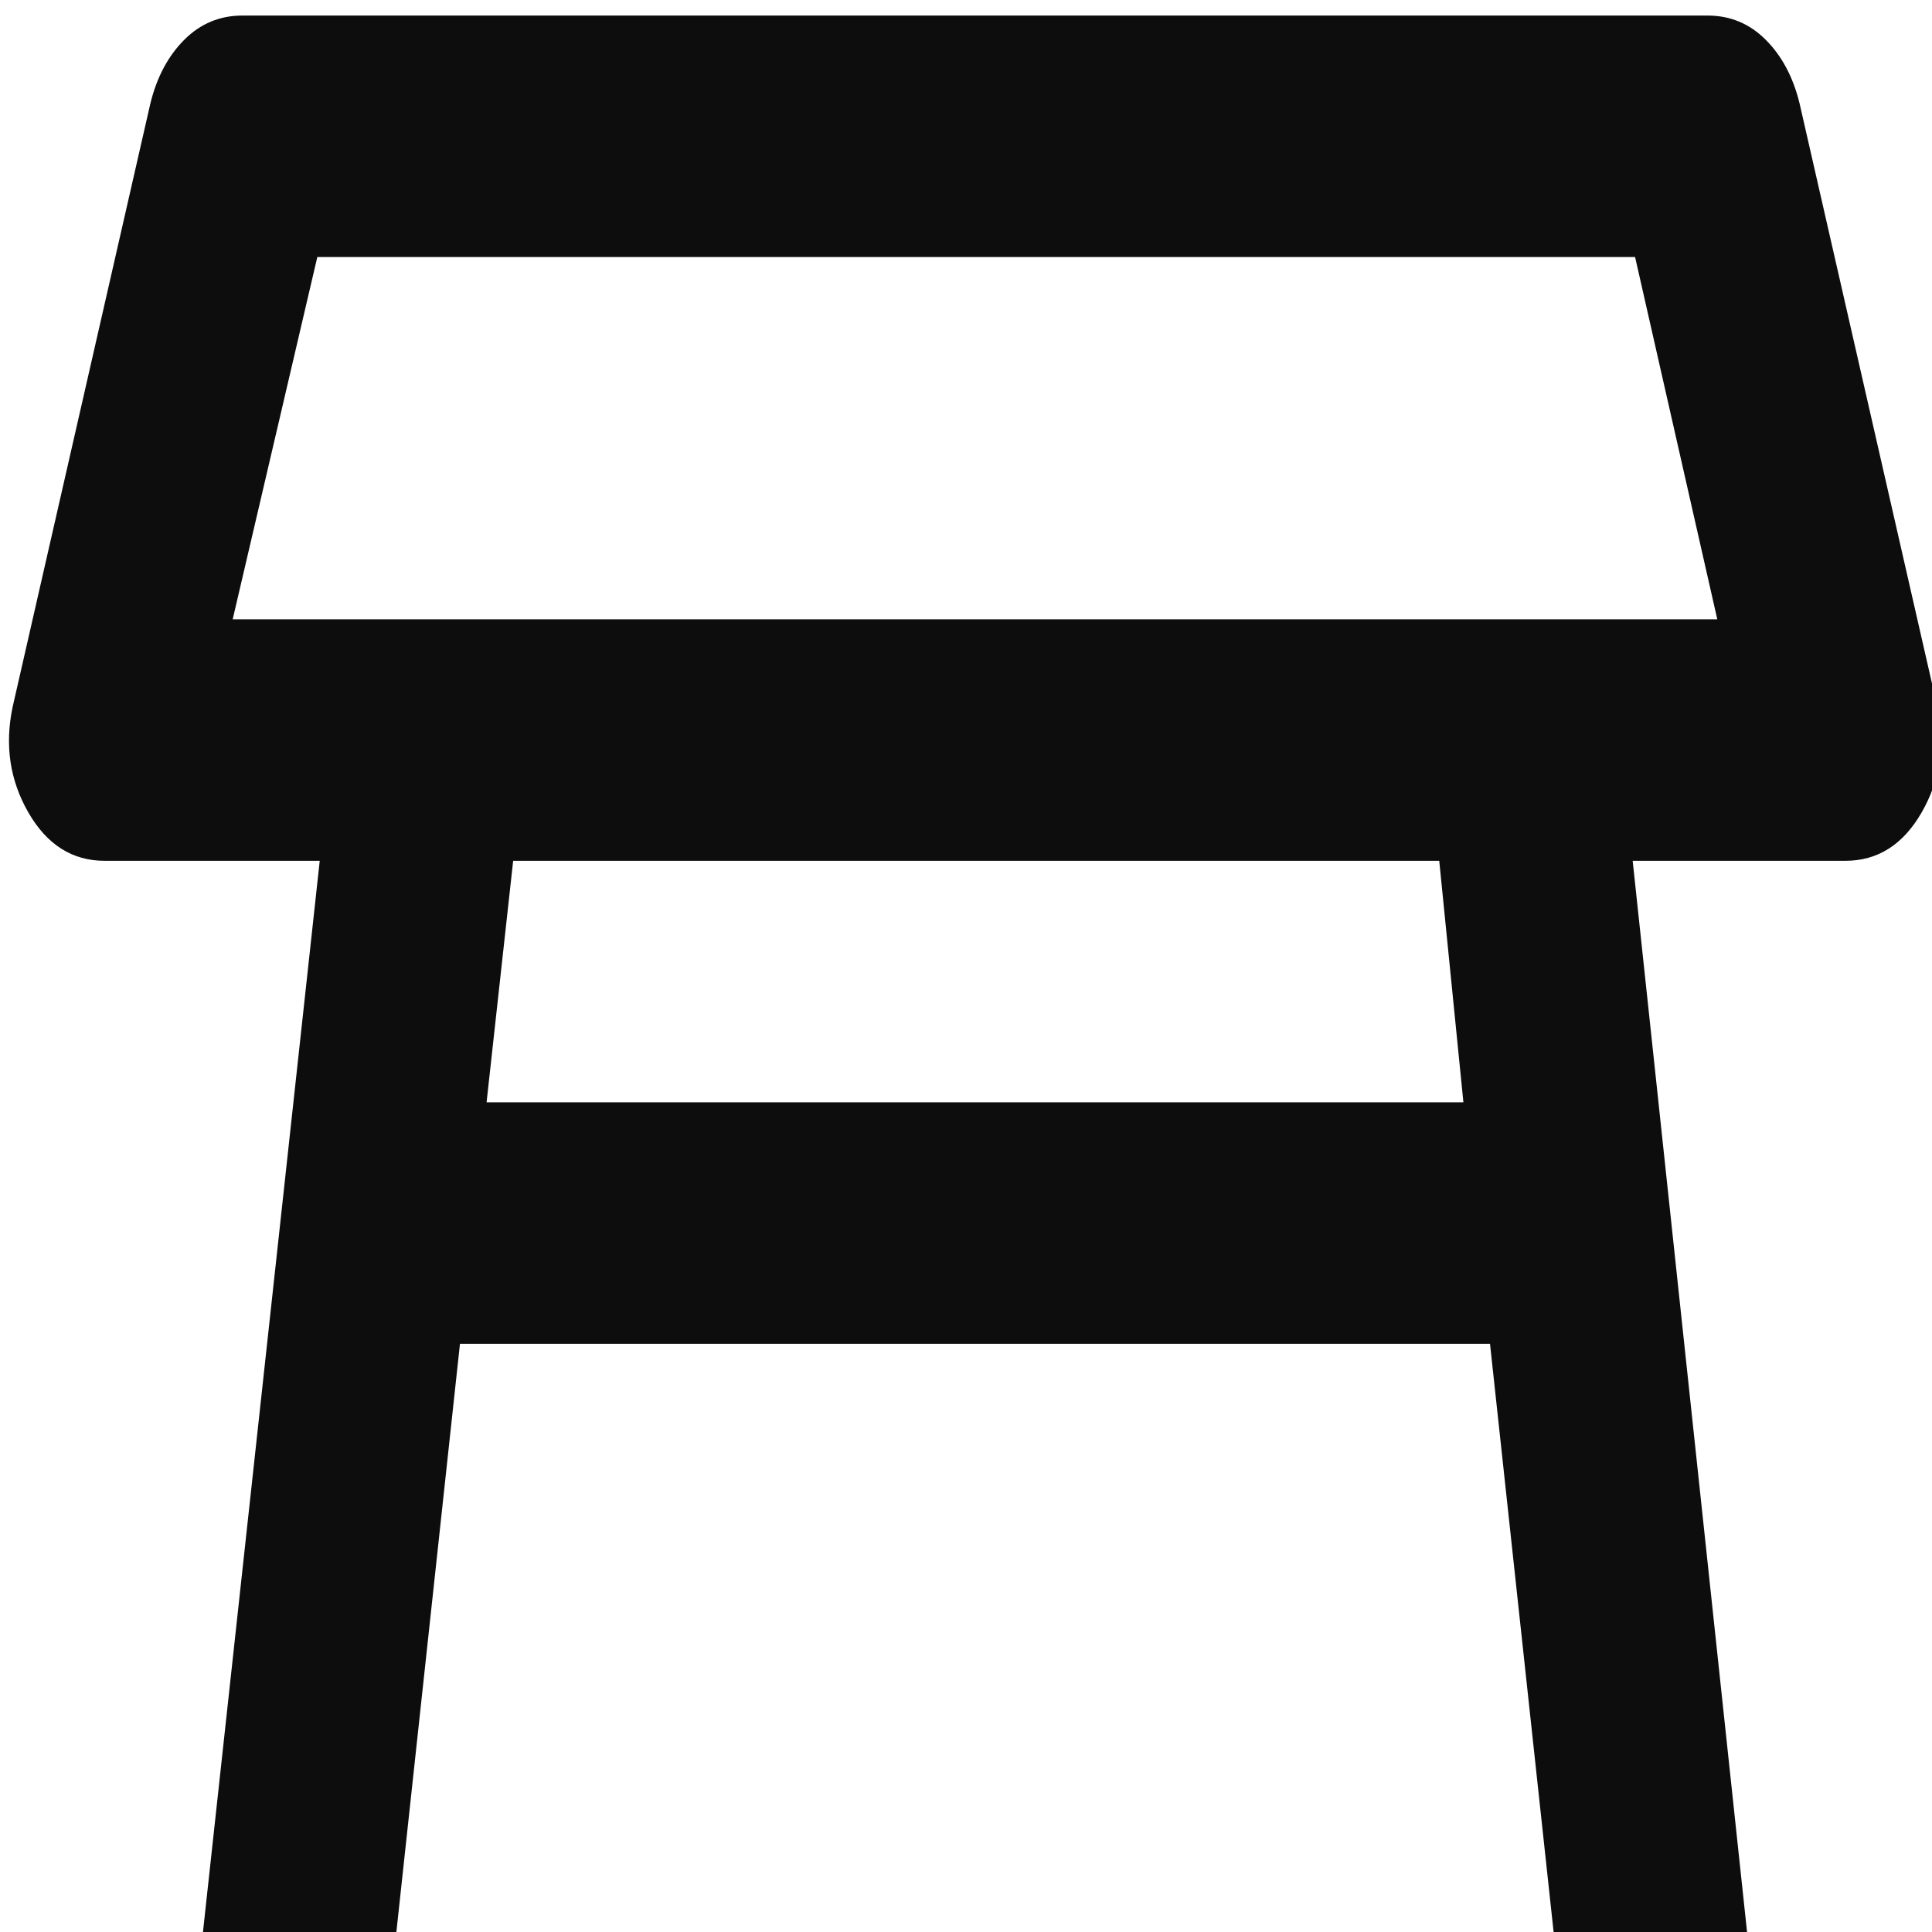
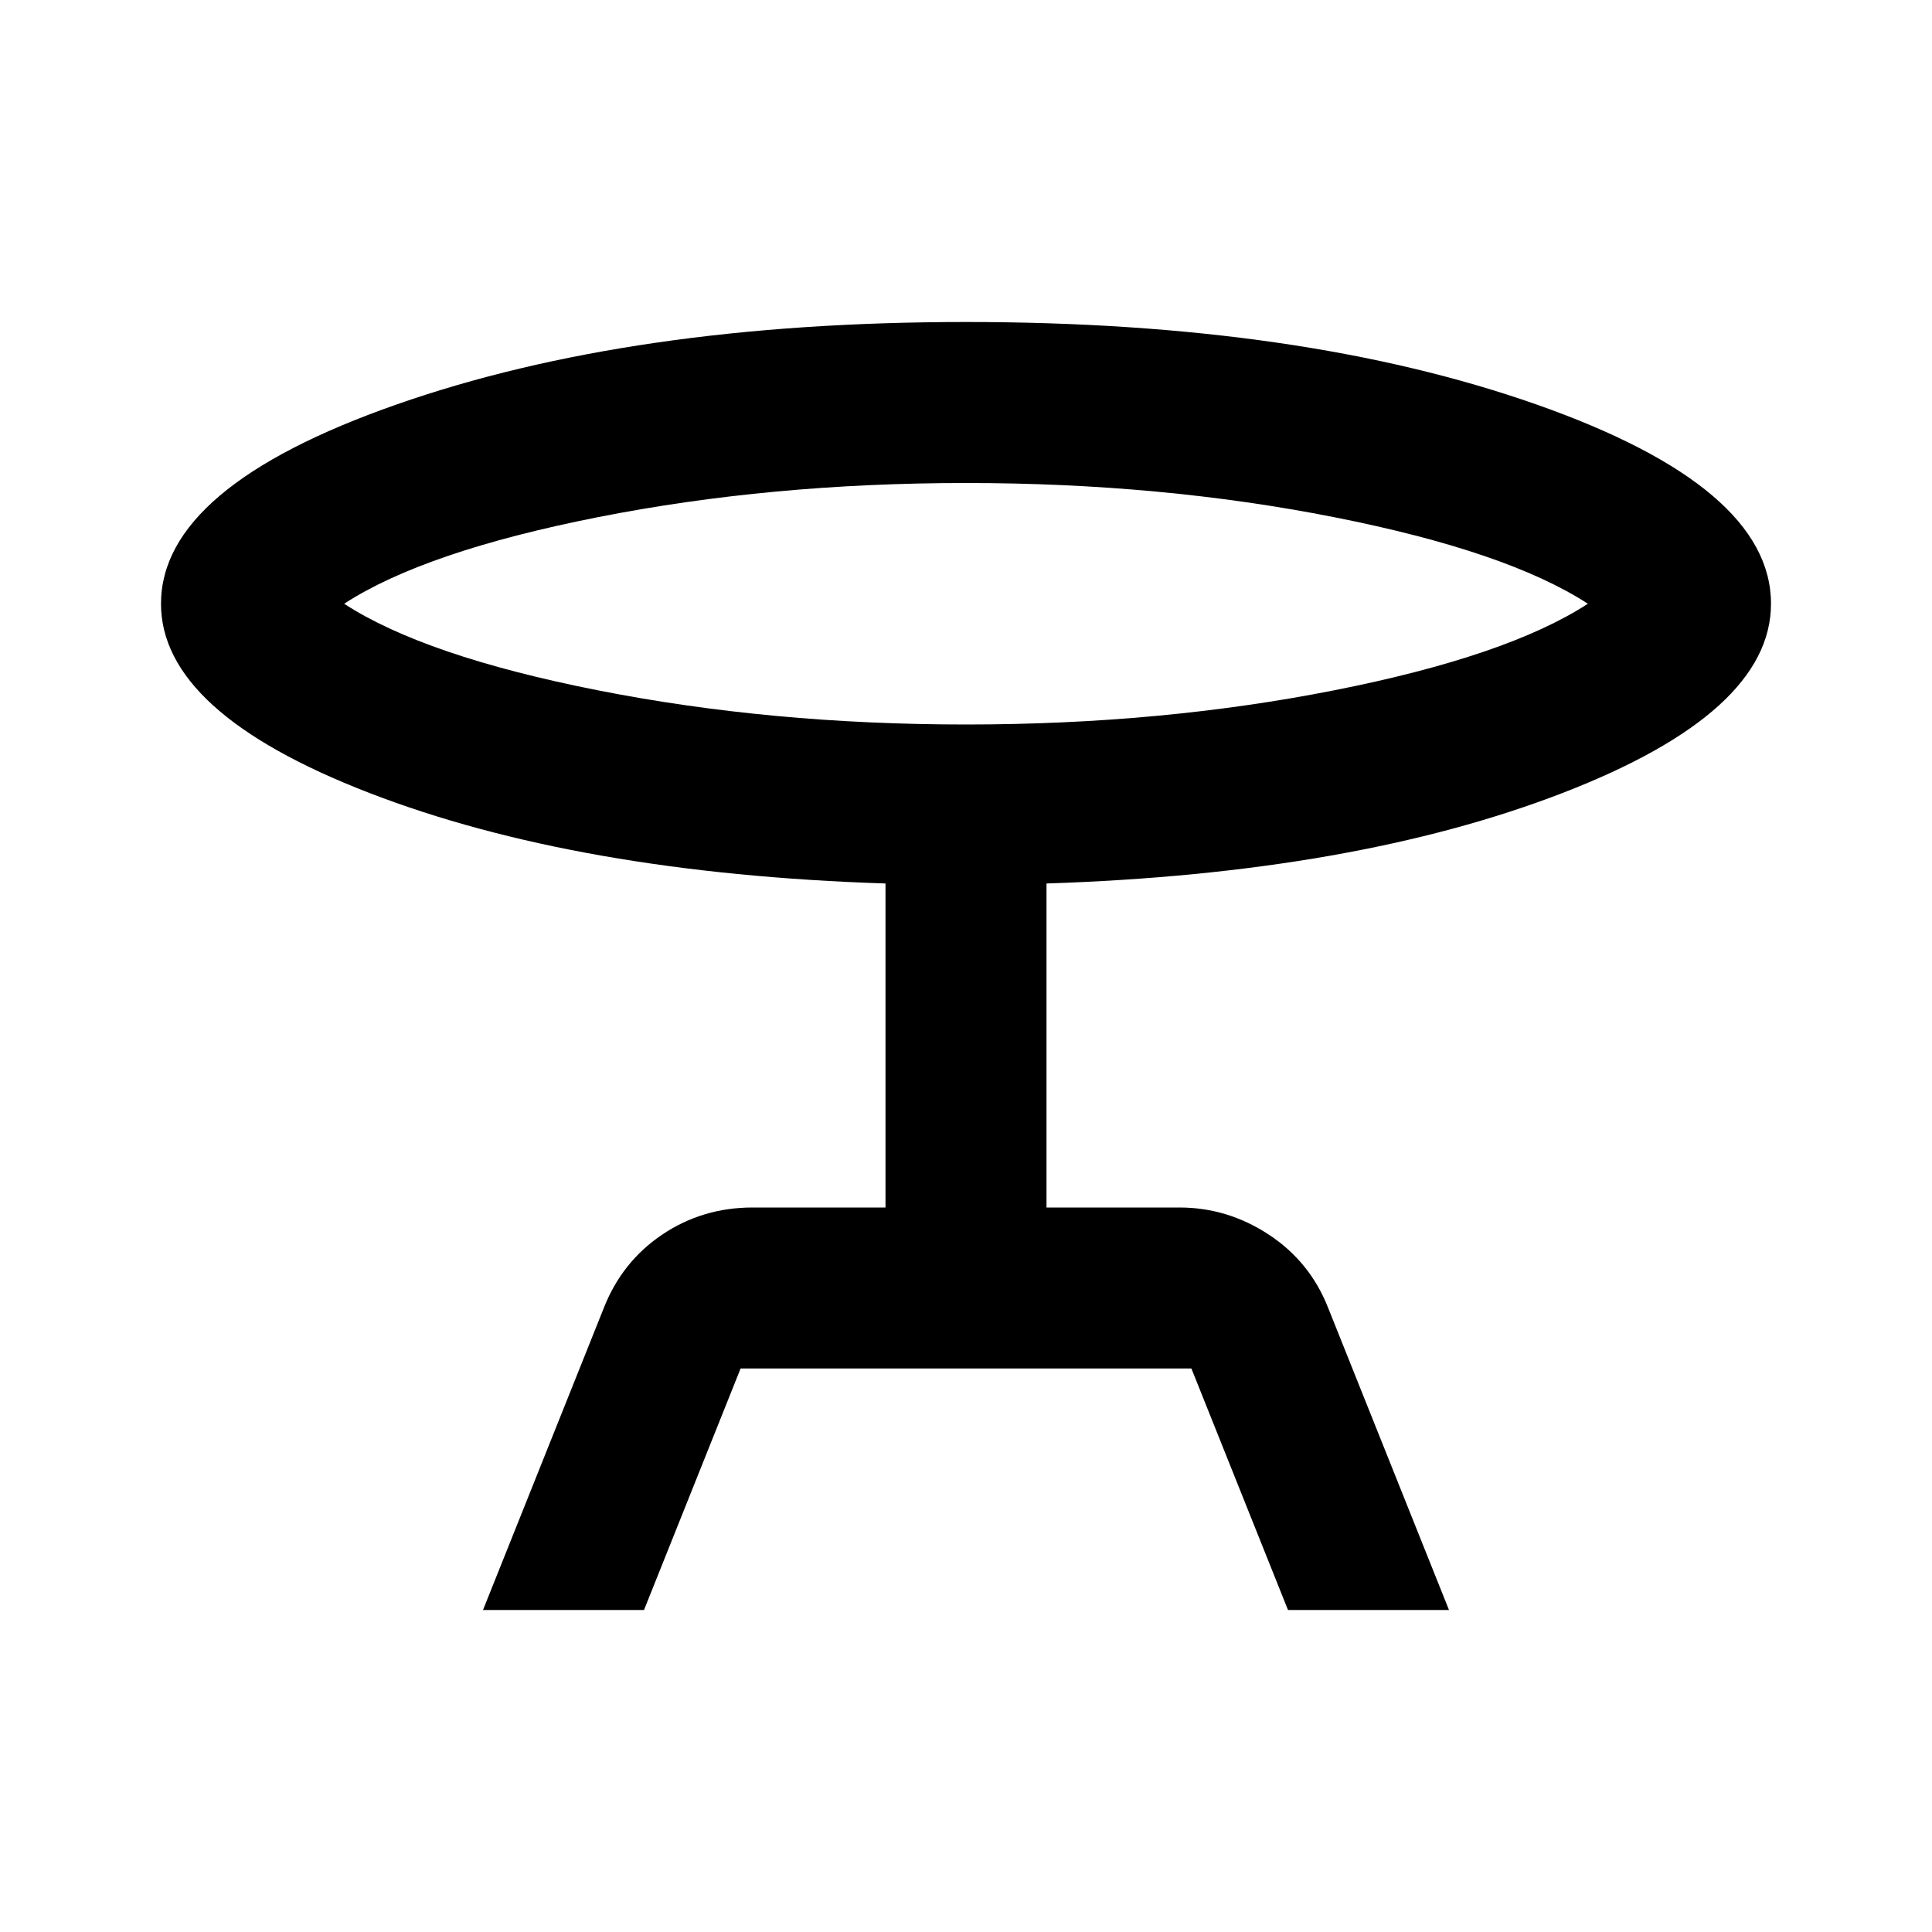
- <svg xmlns="http://www.w3.org/2000/svg" width="75" height="75" viewBox="0 0 75 75" fill="none">
-   <path d="M9.033 24.041H66.665L63.474 9.979H12.318L9.033 24.041ZM55.871 33.416H19.921L18.889 42.791H56.809L55.871 33.416ZM7.813 75.604L12.412 33.416H4.058C2.807 33.416 1.821 32.791 1.101 31.541C0.382 30.291 0.178 28.924 0.491 27.44L5.841 4.002C6.092 2.987 6.53 2.167 7.156 1.542C7.781 0.917 8.532 0.604 9.408 0.604H66.29C67.166 0.604 67.917 0.917 68.543 1.542C69.168 2.167 69.606 2.987 69.856 4.002L75.207 27.44C75.52 28.924 75.316 30.291 74.597 31.541C73.877 32.791 72.891 33.416 71.64 33.416H63.38L67.885 75.604H60.376L57.842 52.166H17.856L15.322 75.604H7.813Z" fill="#0D0D0D" />
+ <svg xmlns="http://www.w3.org/2000/svg" height="24px" viewBox="0 -960 960 960" width="24px" fill="#000">
+   <path d="m240-160 60-150q9-23 29-36.5t45-13.5h66v-161q-153-5-256.5-45T80-660q0-58 117-99t283-41q167 0 283.5 41T880-660q0 54-103.5 94T520-521v161h66q24 0 44.5 13.5T660-310l60 150h-80l-48-120H368l-48 120h-80Zm240-440q97 0 183-17t126-43q-40-26-126-43t-183-17q-97 0-183 17t-126 43q40 26 126 43t183 17Zm0-60Z" />
</svg>
